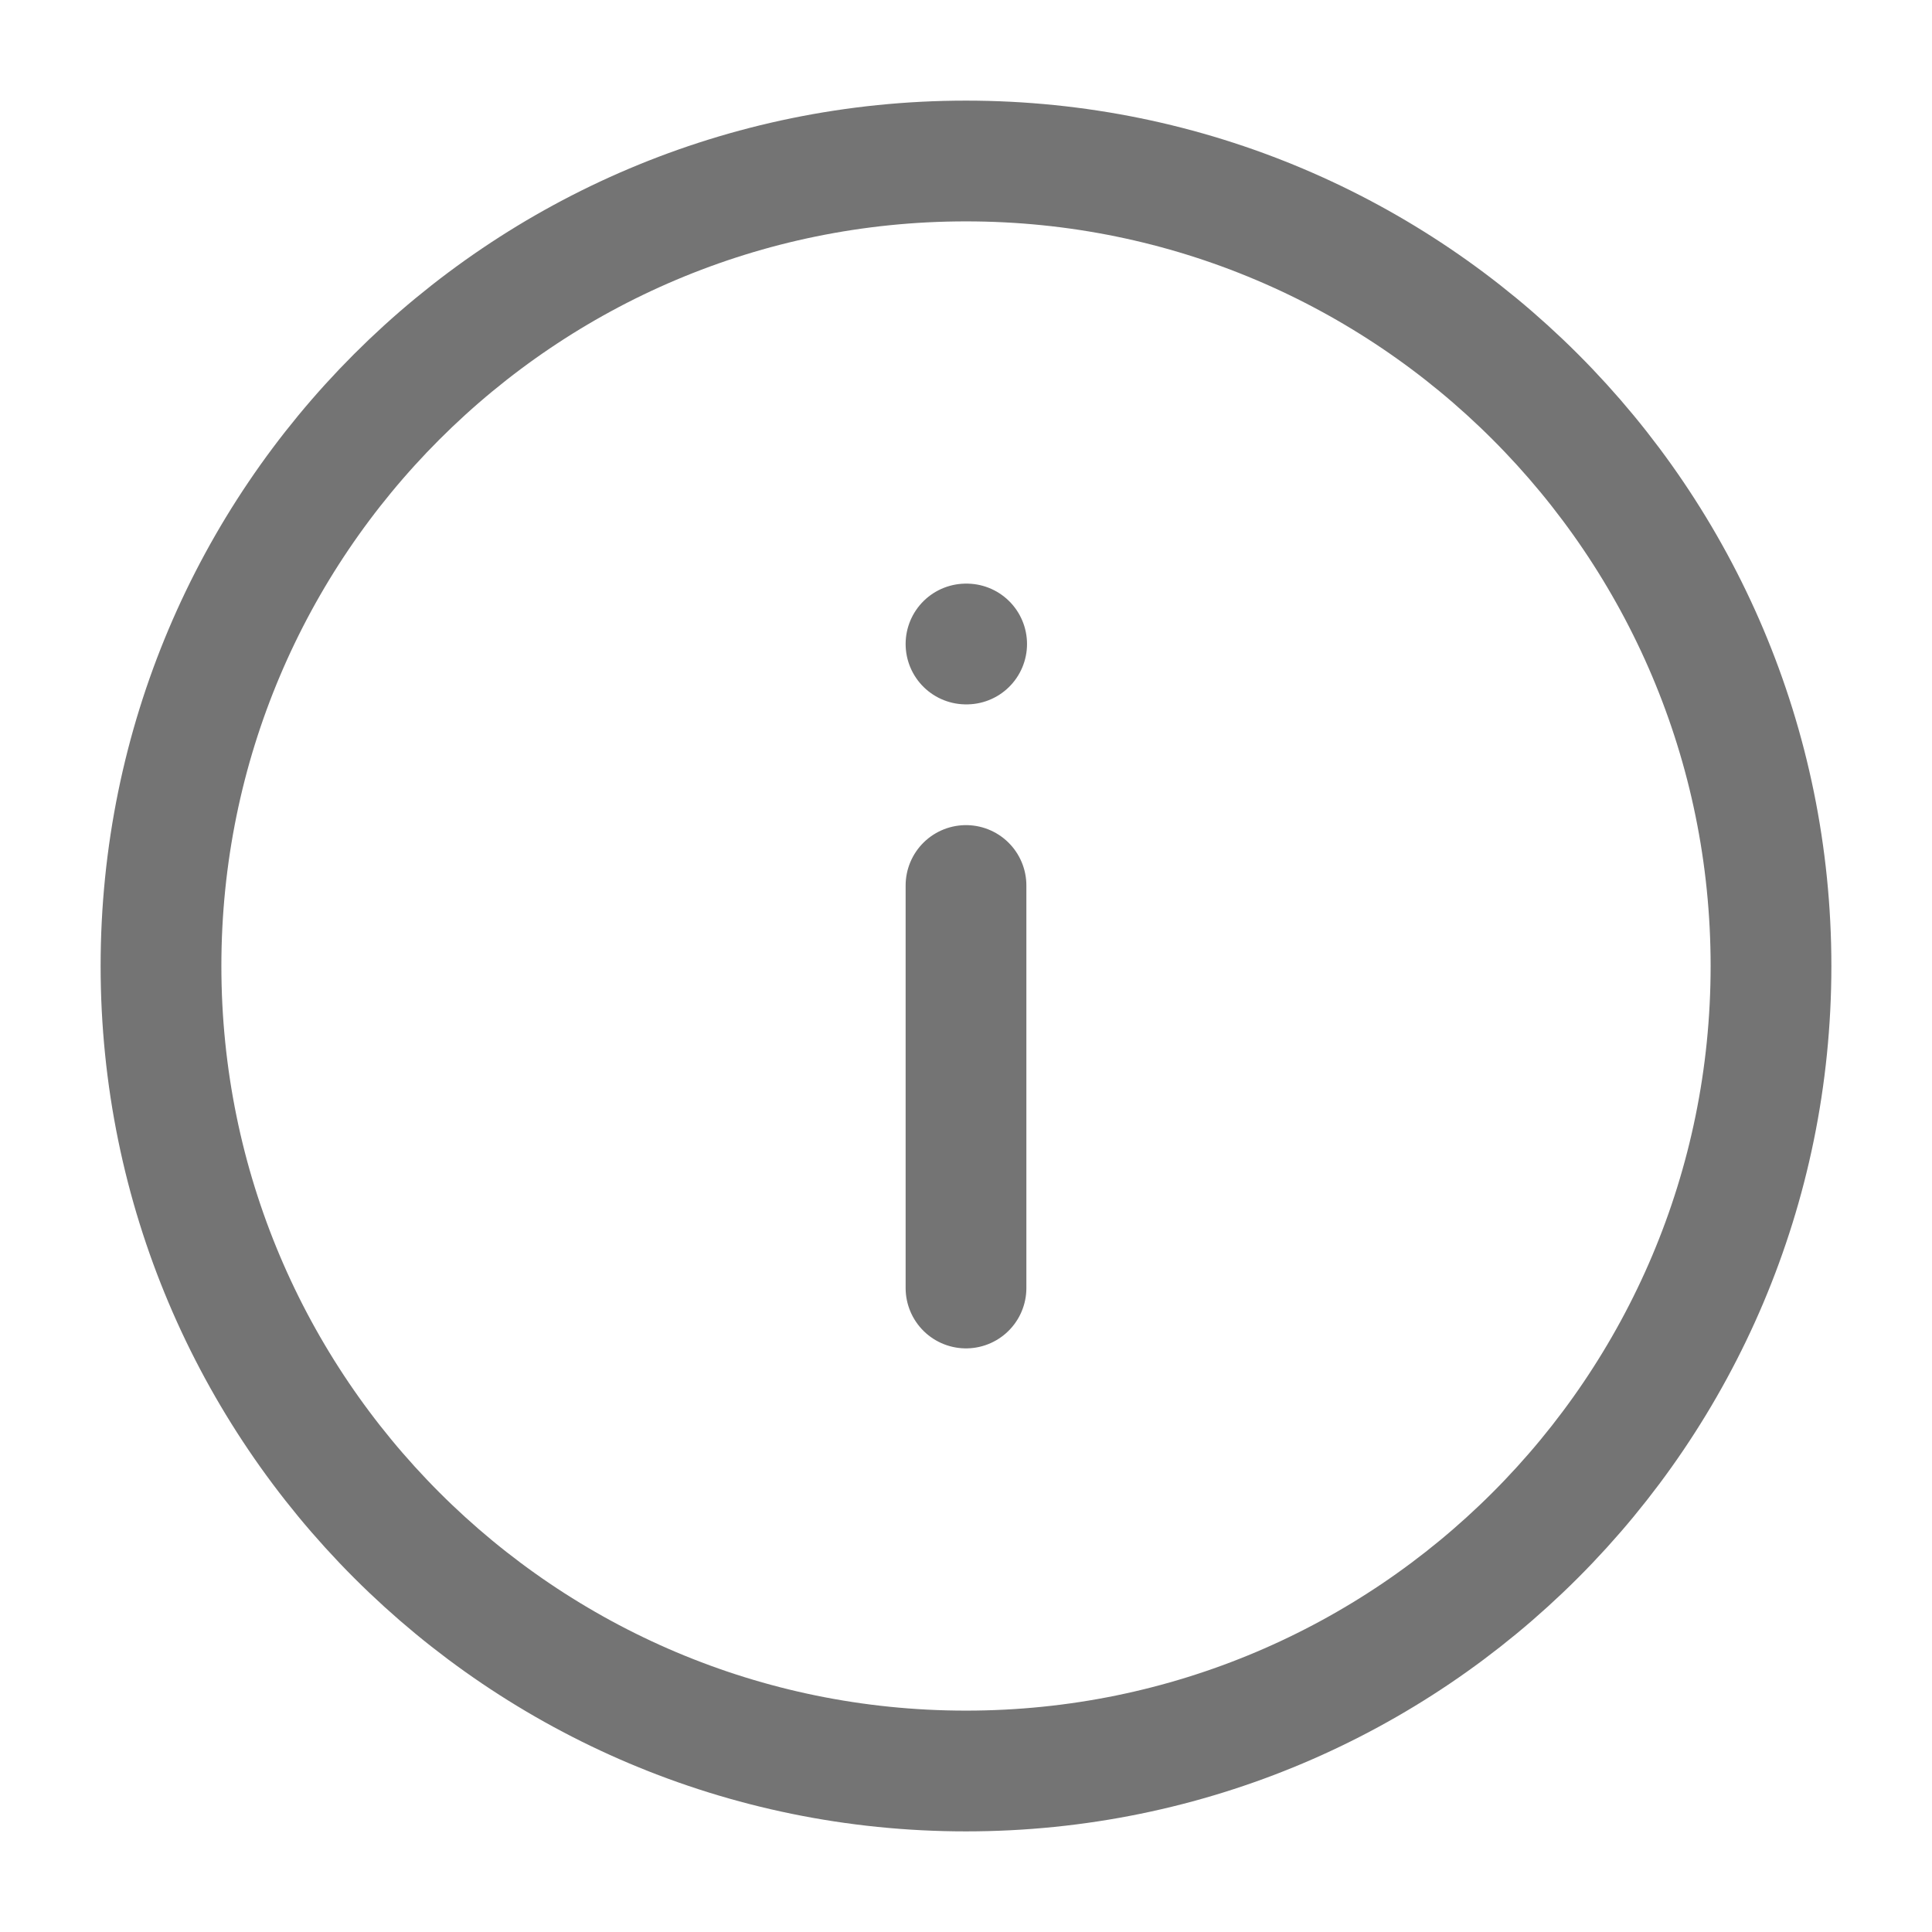
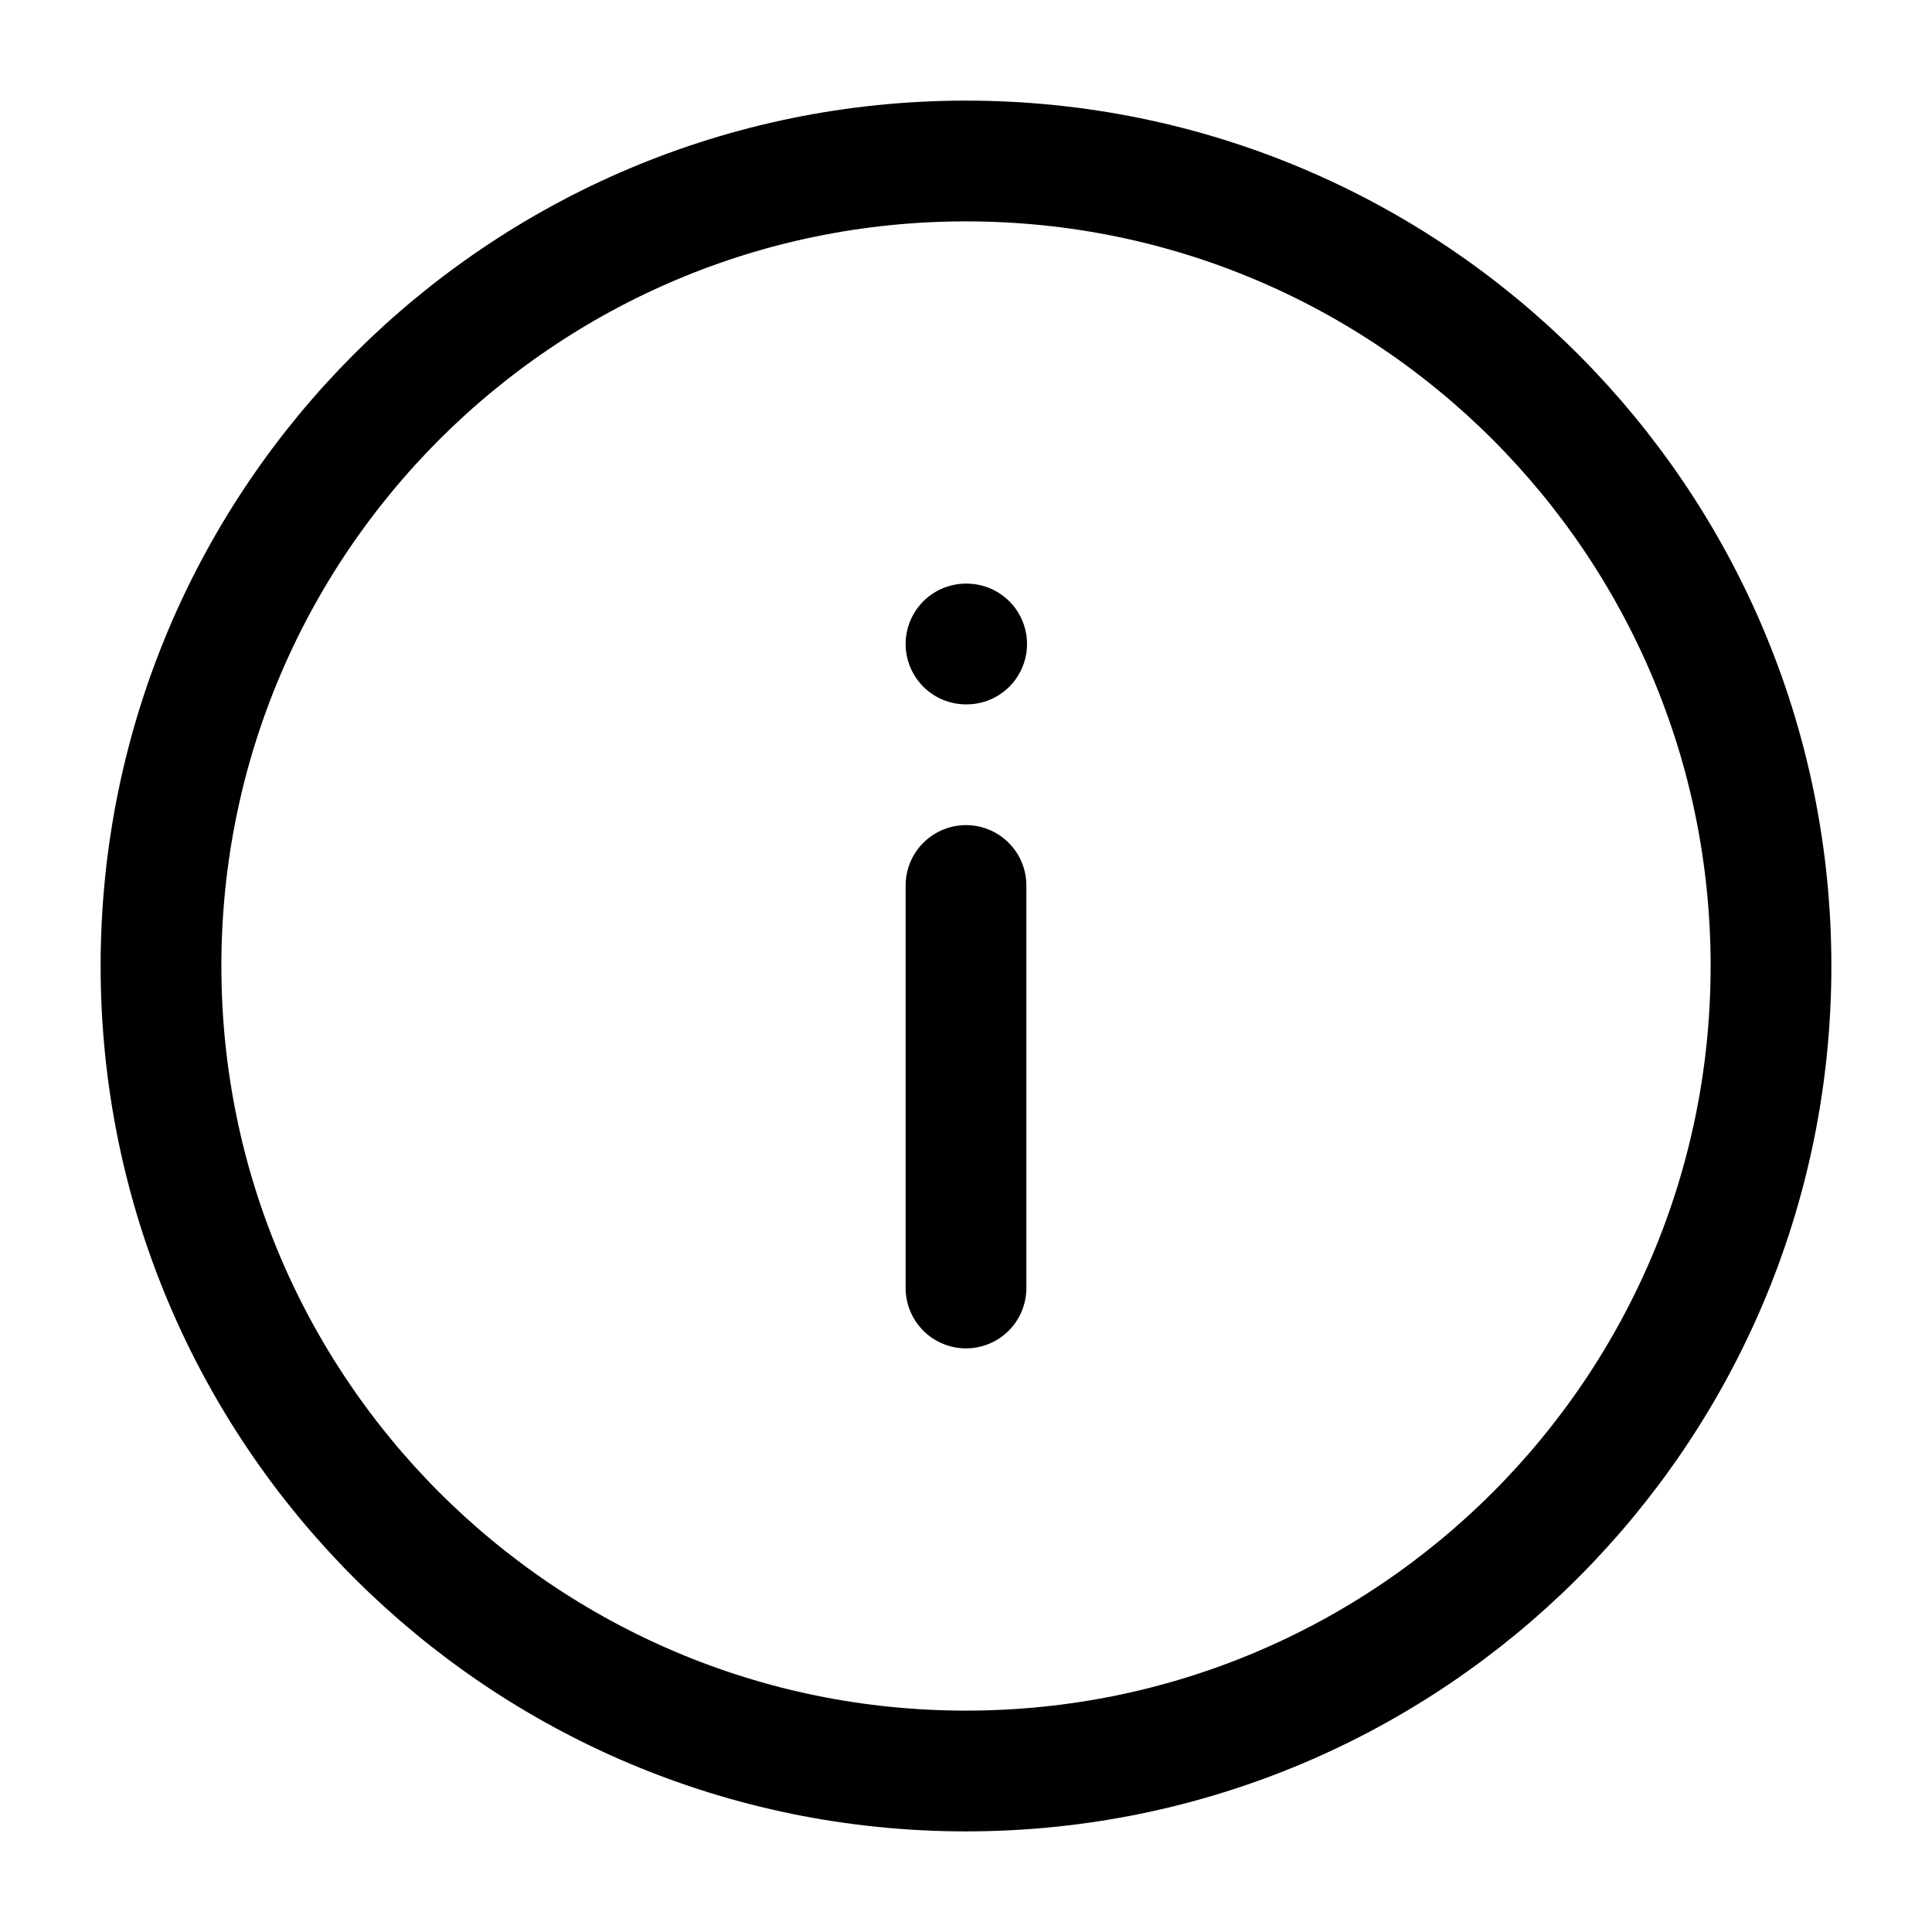
<svg xmlns="http://www.w3.org/2000/svg" width="30" height="30" viewBox="0 0 30 30" fill="none">
-   <path d="M15 10H15.01M15 20V13.75M27.5 15C27.5 21.904 21.904 27.5 15 27.5C8.096 27.5 2.5 21.904 2.5 15C2.5 8.096 8.096 2.5 15 2.5C21.904 2.5 27.5 8.096 27.5 15Z" stroke="#747474" stroke-width="1.875" stroke-miterlimit="10" stroke-linecap="round" stroke-linejoin="round" />
+   <path d="M15 10H15.01M15 20V13.75M27.5 15C27.5 21.904 21.904 27.5 15 27.5C8.096 27.5 2.5 21.904 2.5 15C2.5 8.096 8.096 2.5 15 2.5C21.904 2.5 27.5 8.096 27.5 15Z" stroke="currentColor" stroke-width="1.875" stroke-miterlimit="10" stroke-linecap="round" stroke-linejoin="round" />
</svg>
